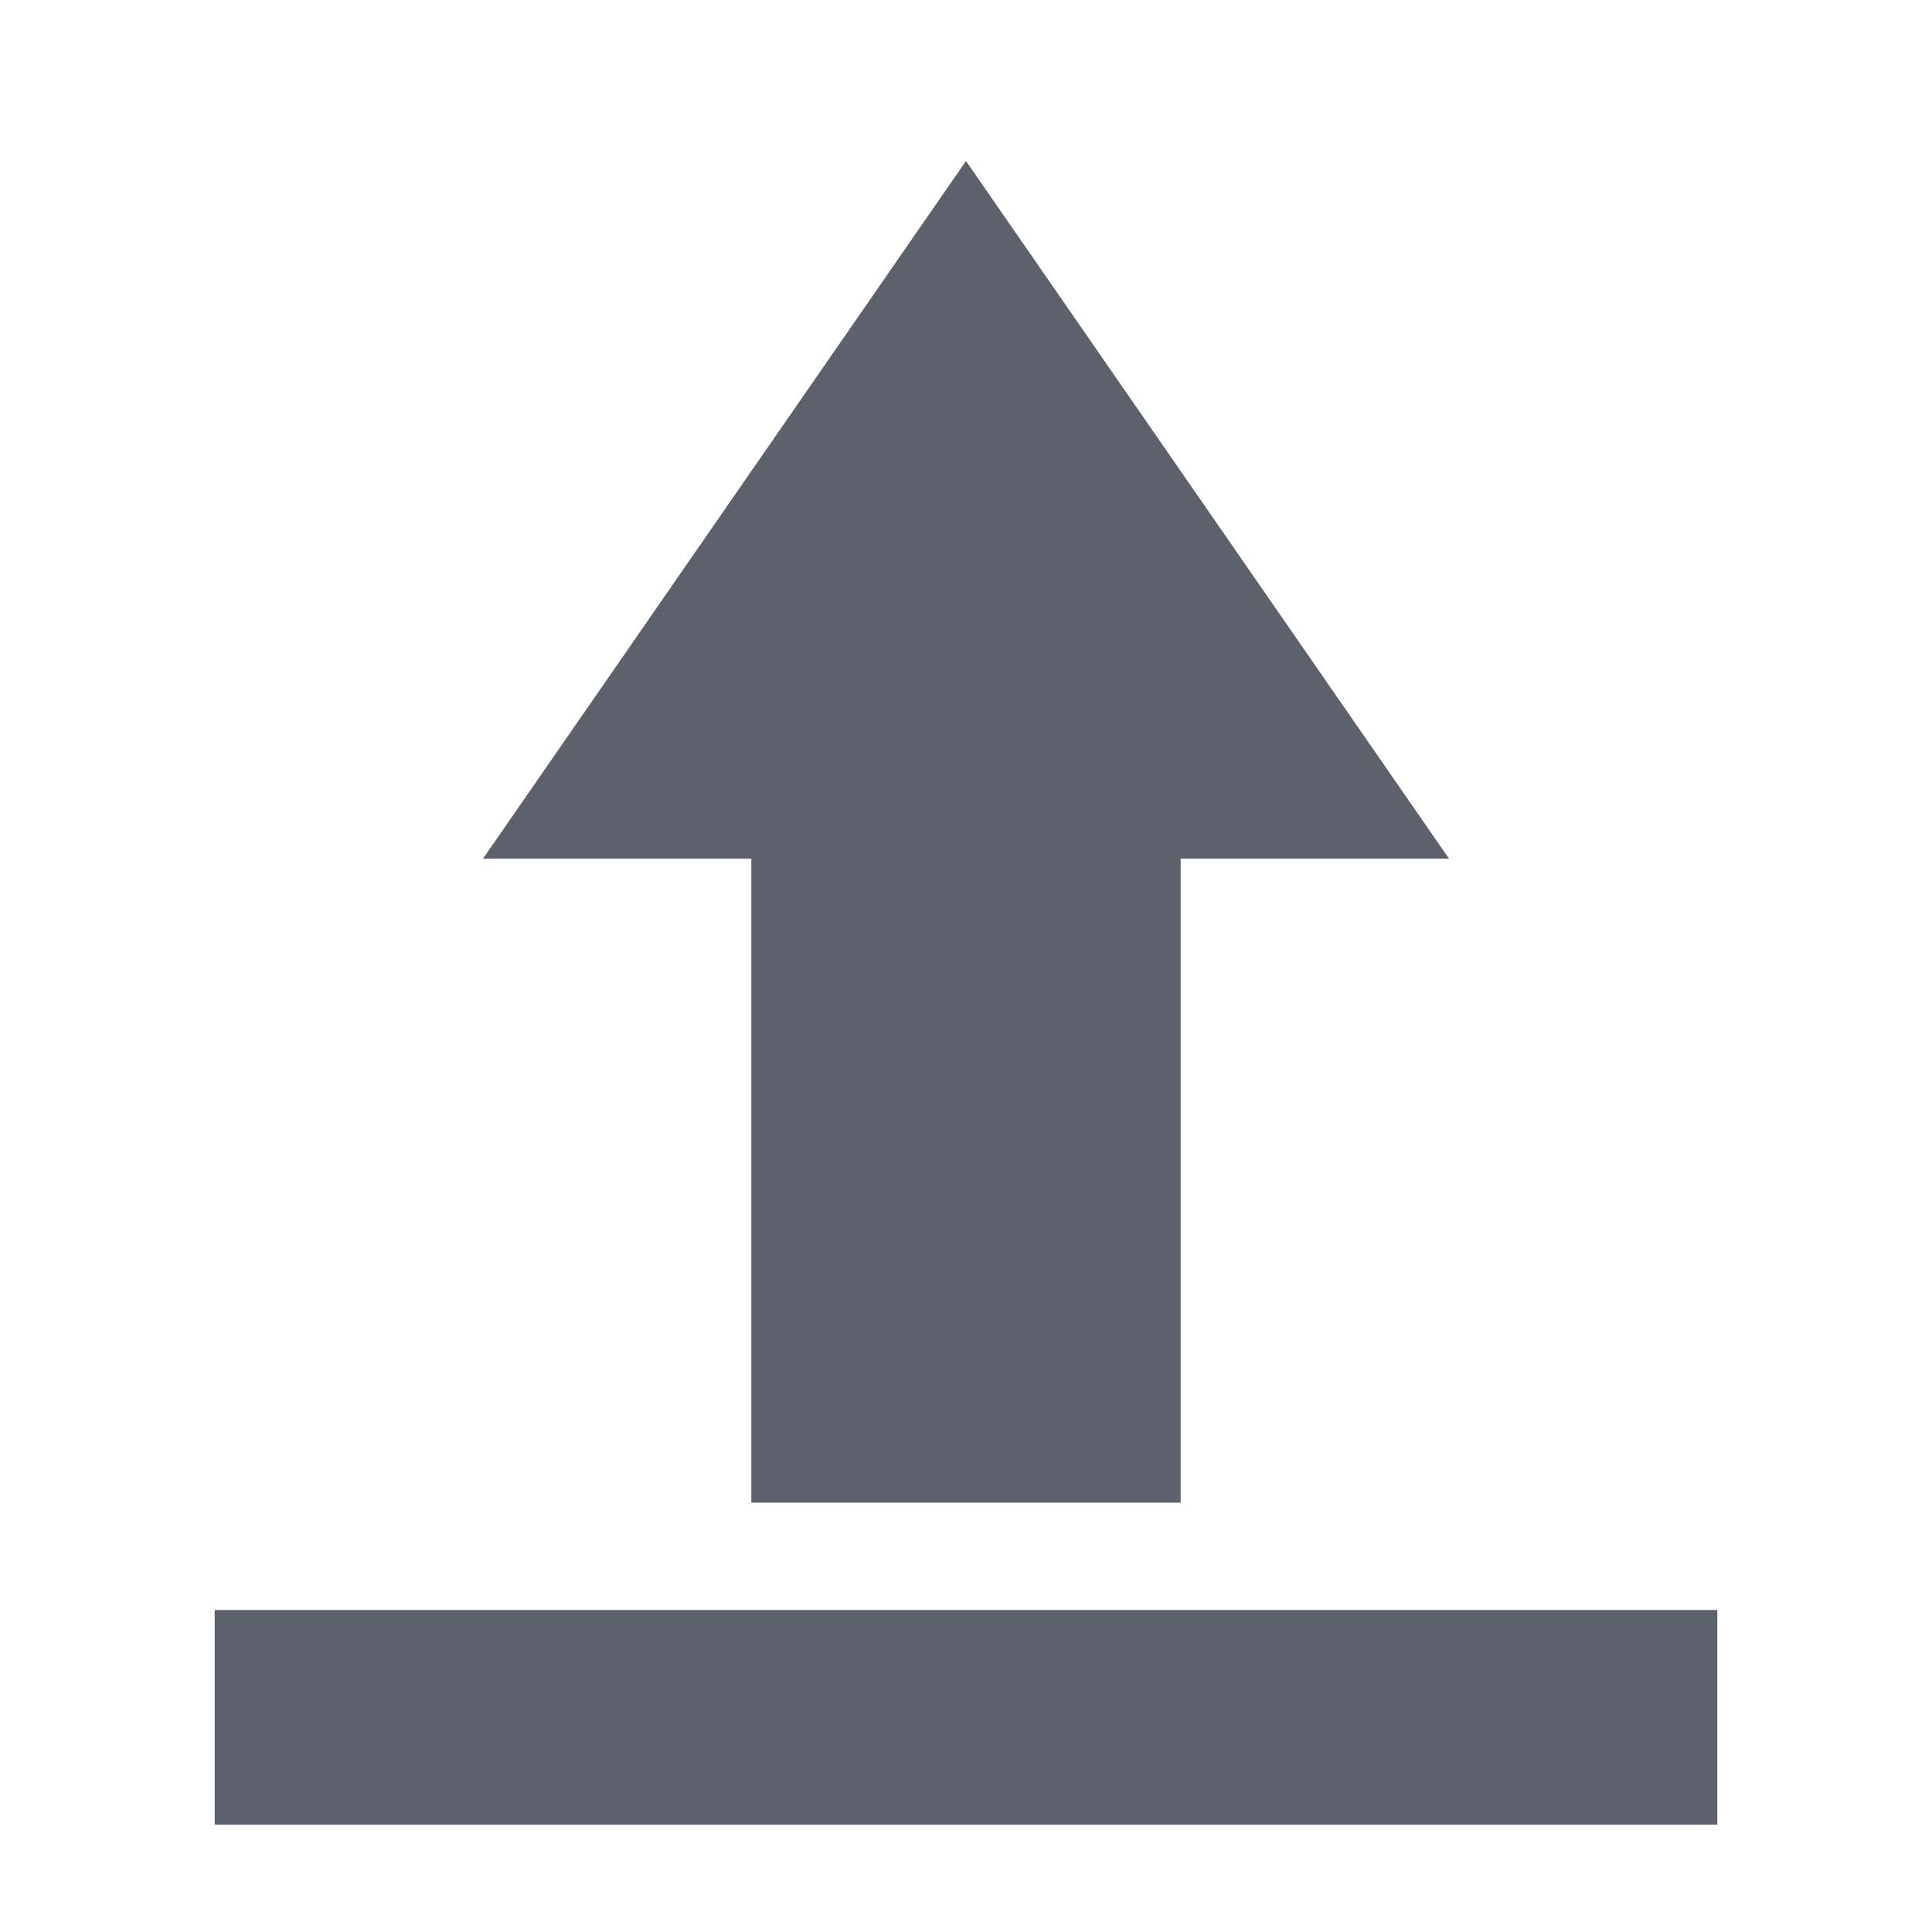
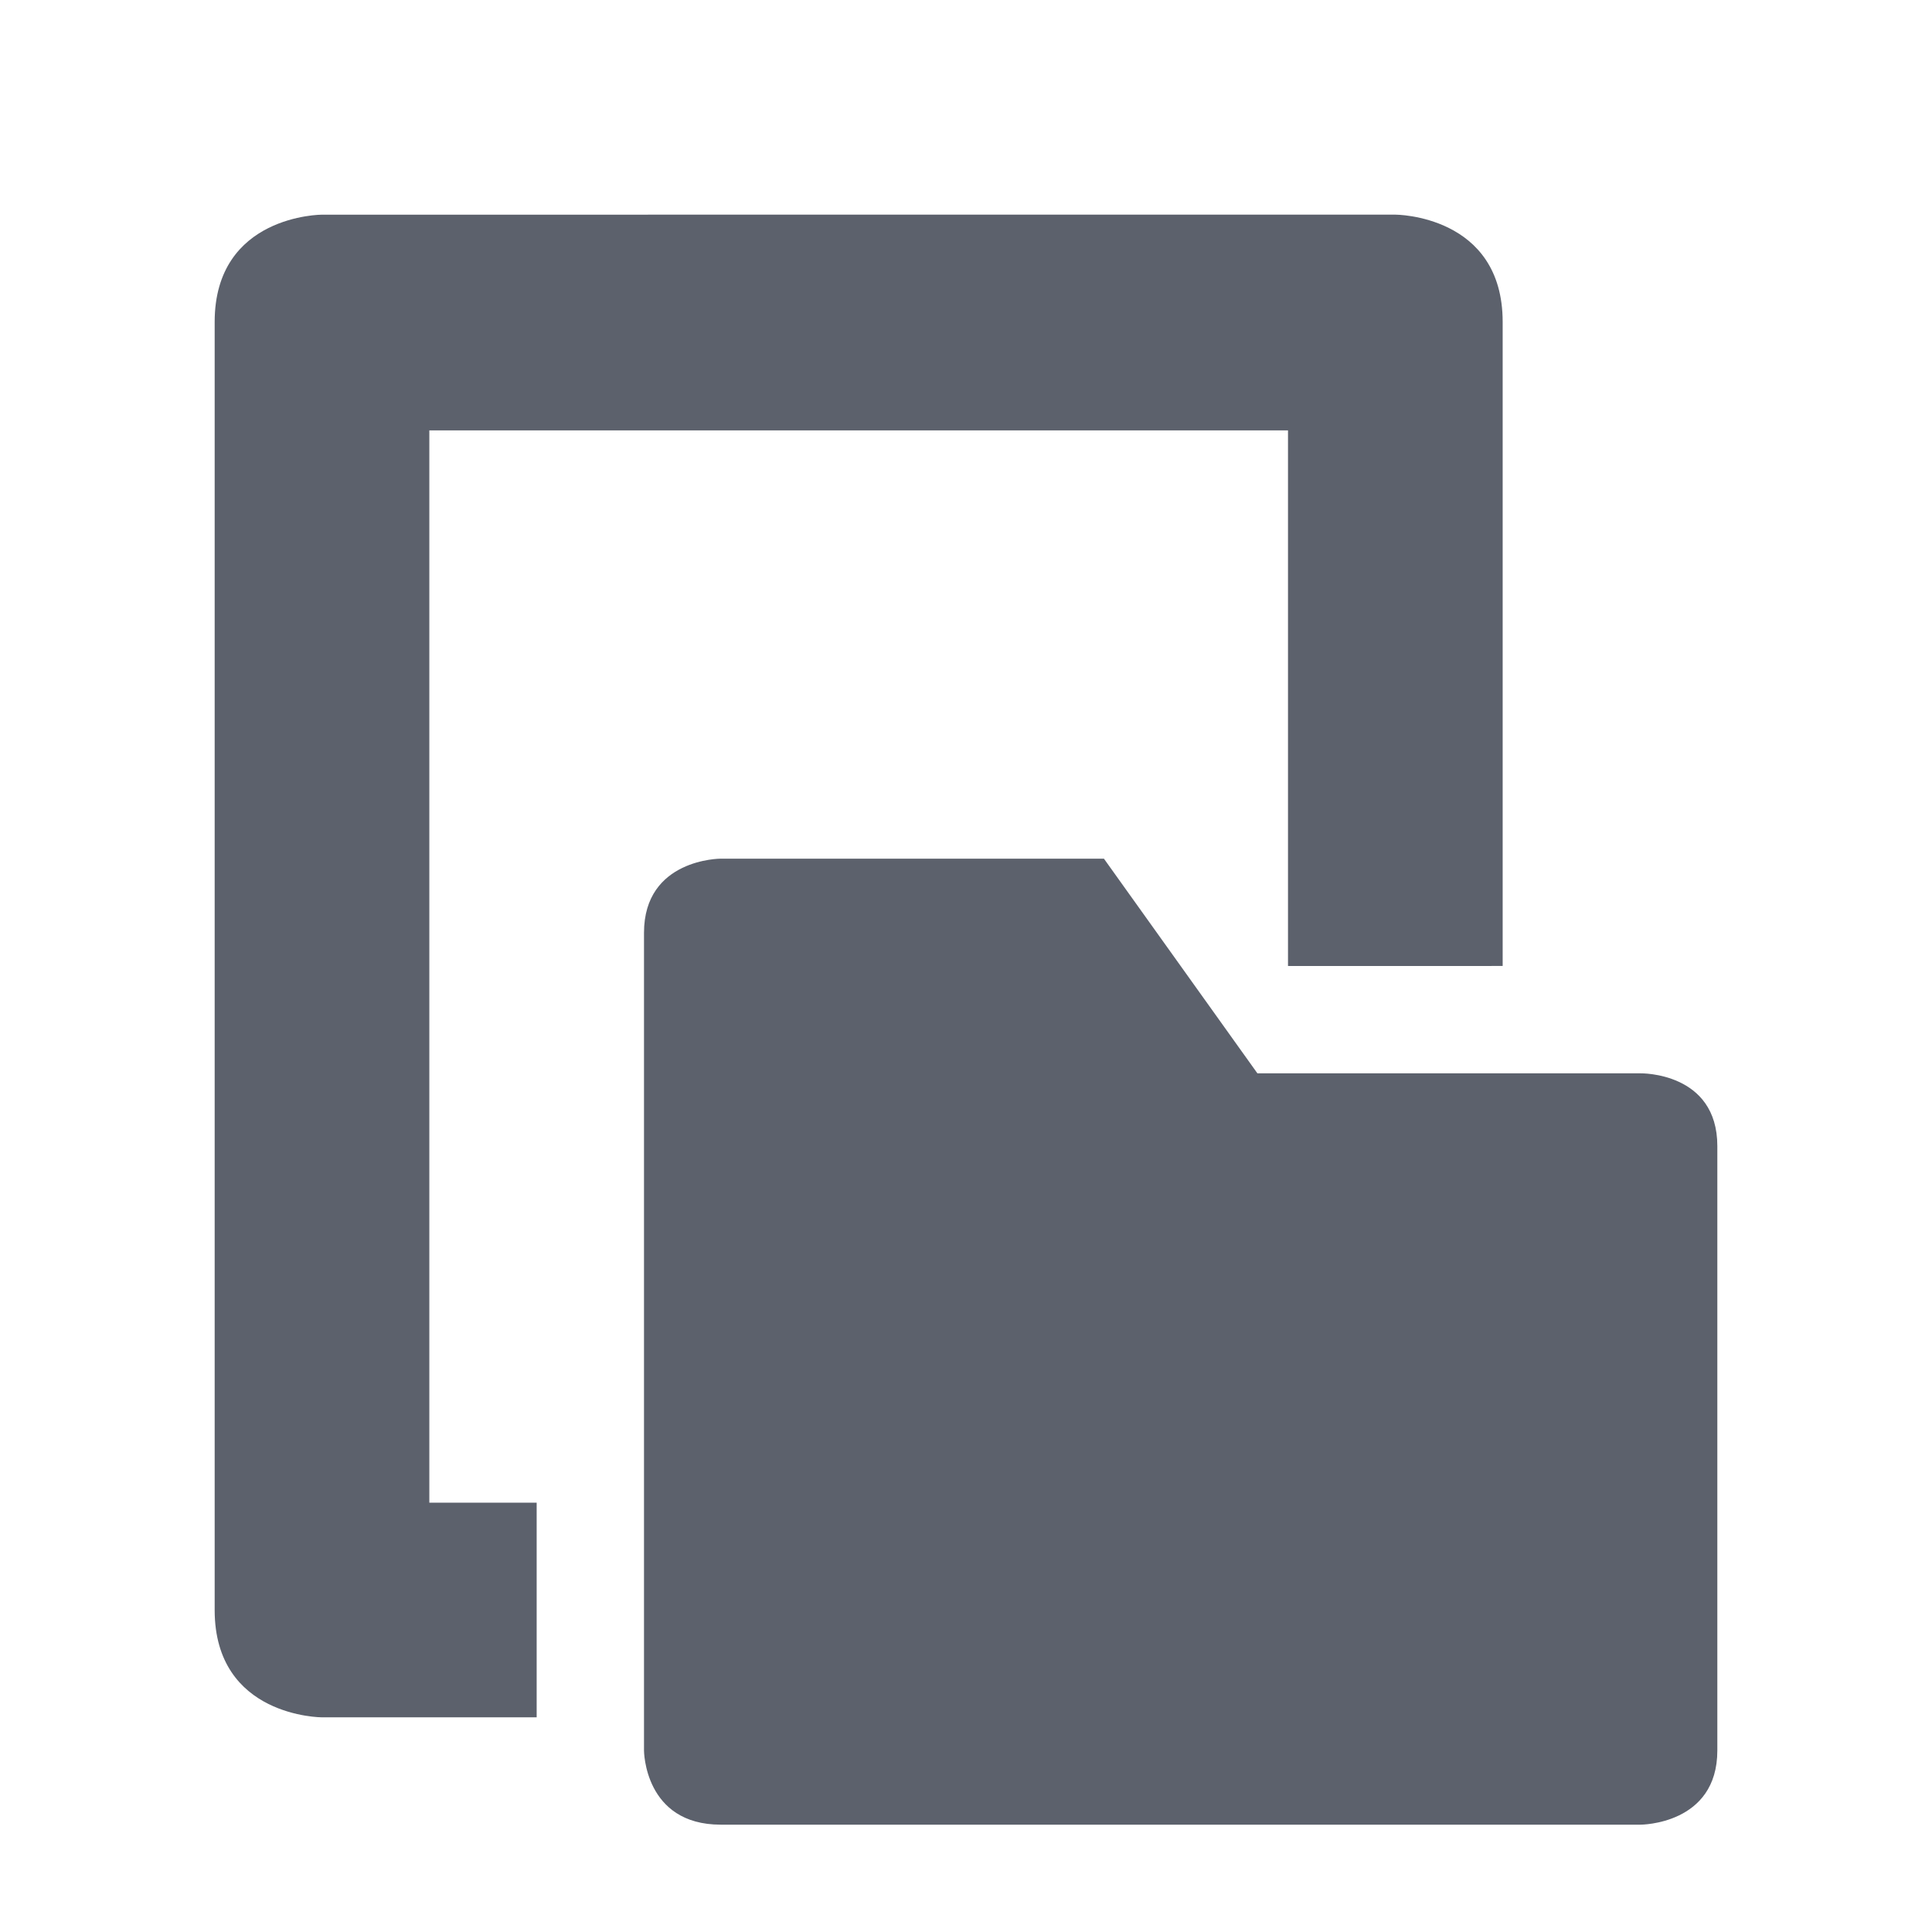
<svg xmlns="http://www.w3.org/2000/svg" width="18" height="18" version="1.1">
  <defs>
    <style id="current-color-scheme" type="text/css">
   .ColorScheme-Text { color:#5c616c; } .ColorScheme-Highlight { color:#367bf0; } .ColorScheme-NeutralText { color:#ffcc44; } .ColorScheme-PositiveText { color:#3db47e; } .ColorScheme-NegativeText { color:#dd4747; }
  </style>
  </defs>
-   <g transform="translate(1,1)">
-     <path style="fill:currentColor" class="ColorScheme-Text" d="M 8,0.5 3.5,7 H 6 V 13 H 10 V 7 H 12.5 Z M 1,14 V 16 H 15 V 14 Z" />
-   </g>
+   <path style="fill:currentColor" class="ColorScheme-Text" d="m 3,2 c 0,0 -1,0 -1,1 V 12 15 C 2,16 3,16 3,16 H 5 V 14 H 4 V 4.01 h 8 v 1.99 3 0 l 2,-2.58e-4 v -1.75 -4.25 c 0,-1 -1,-1 -1,-1 z m 3.715,6 C 6.715,8 6,7.999 6,8.691 V 16.309 C 6,16.309 6.001,17 6.715,17 H 15.285 C 15.285,17 16,17.001 16,16.309 V 10.678 C 16,9.986 15.285,10 15.285,10 H 11.715 L 10.285,8 Z" />
</svg>
